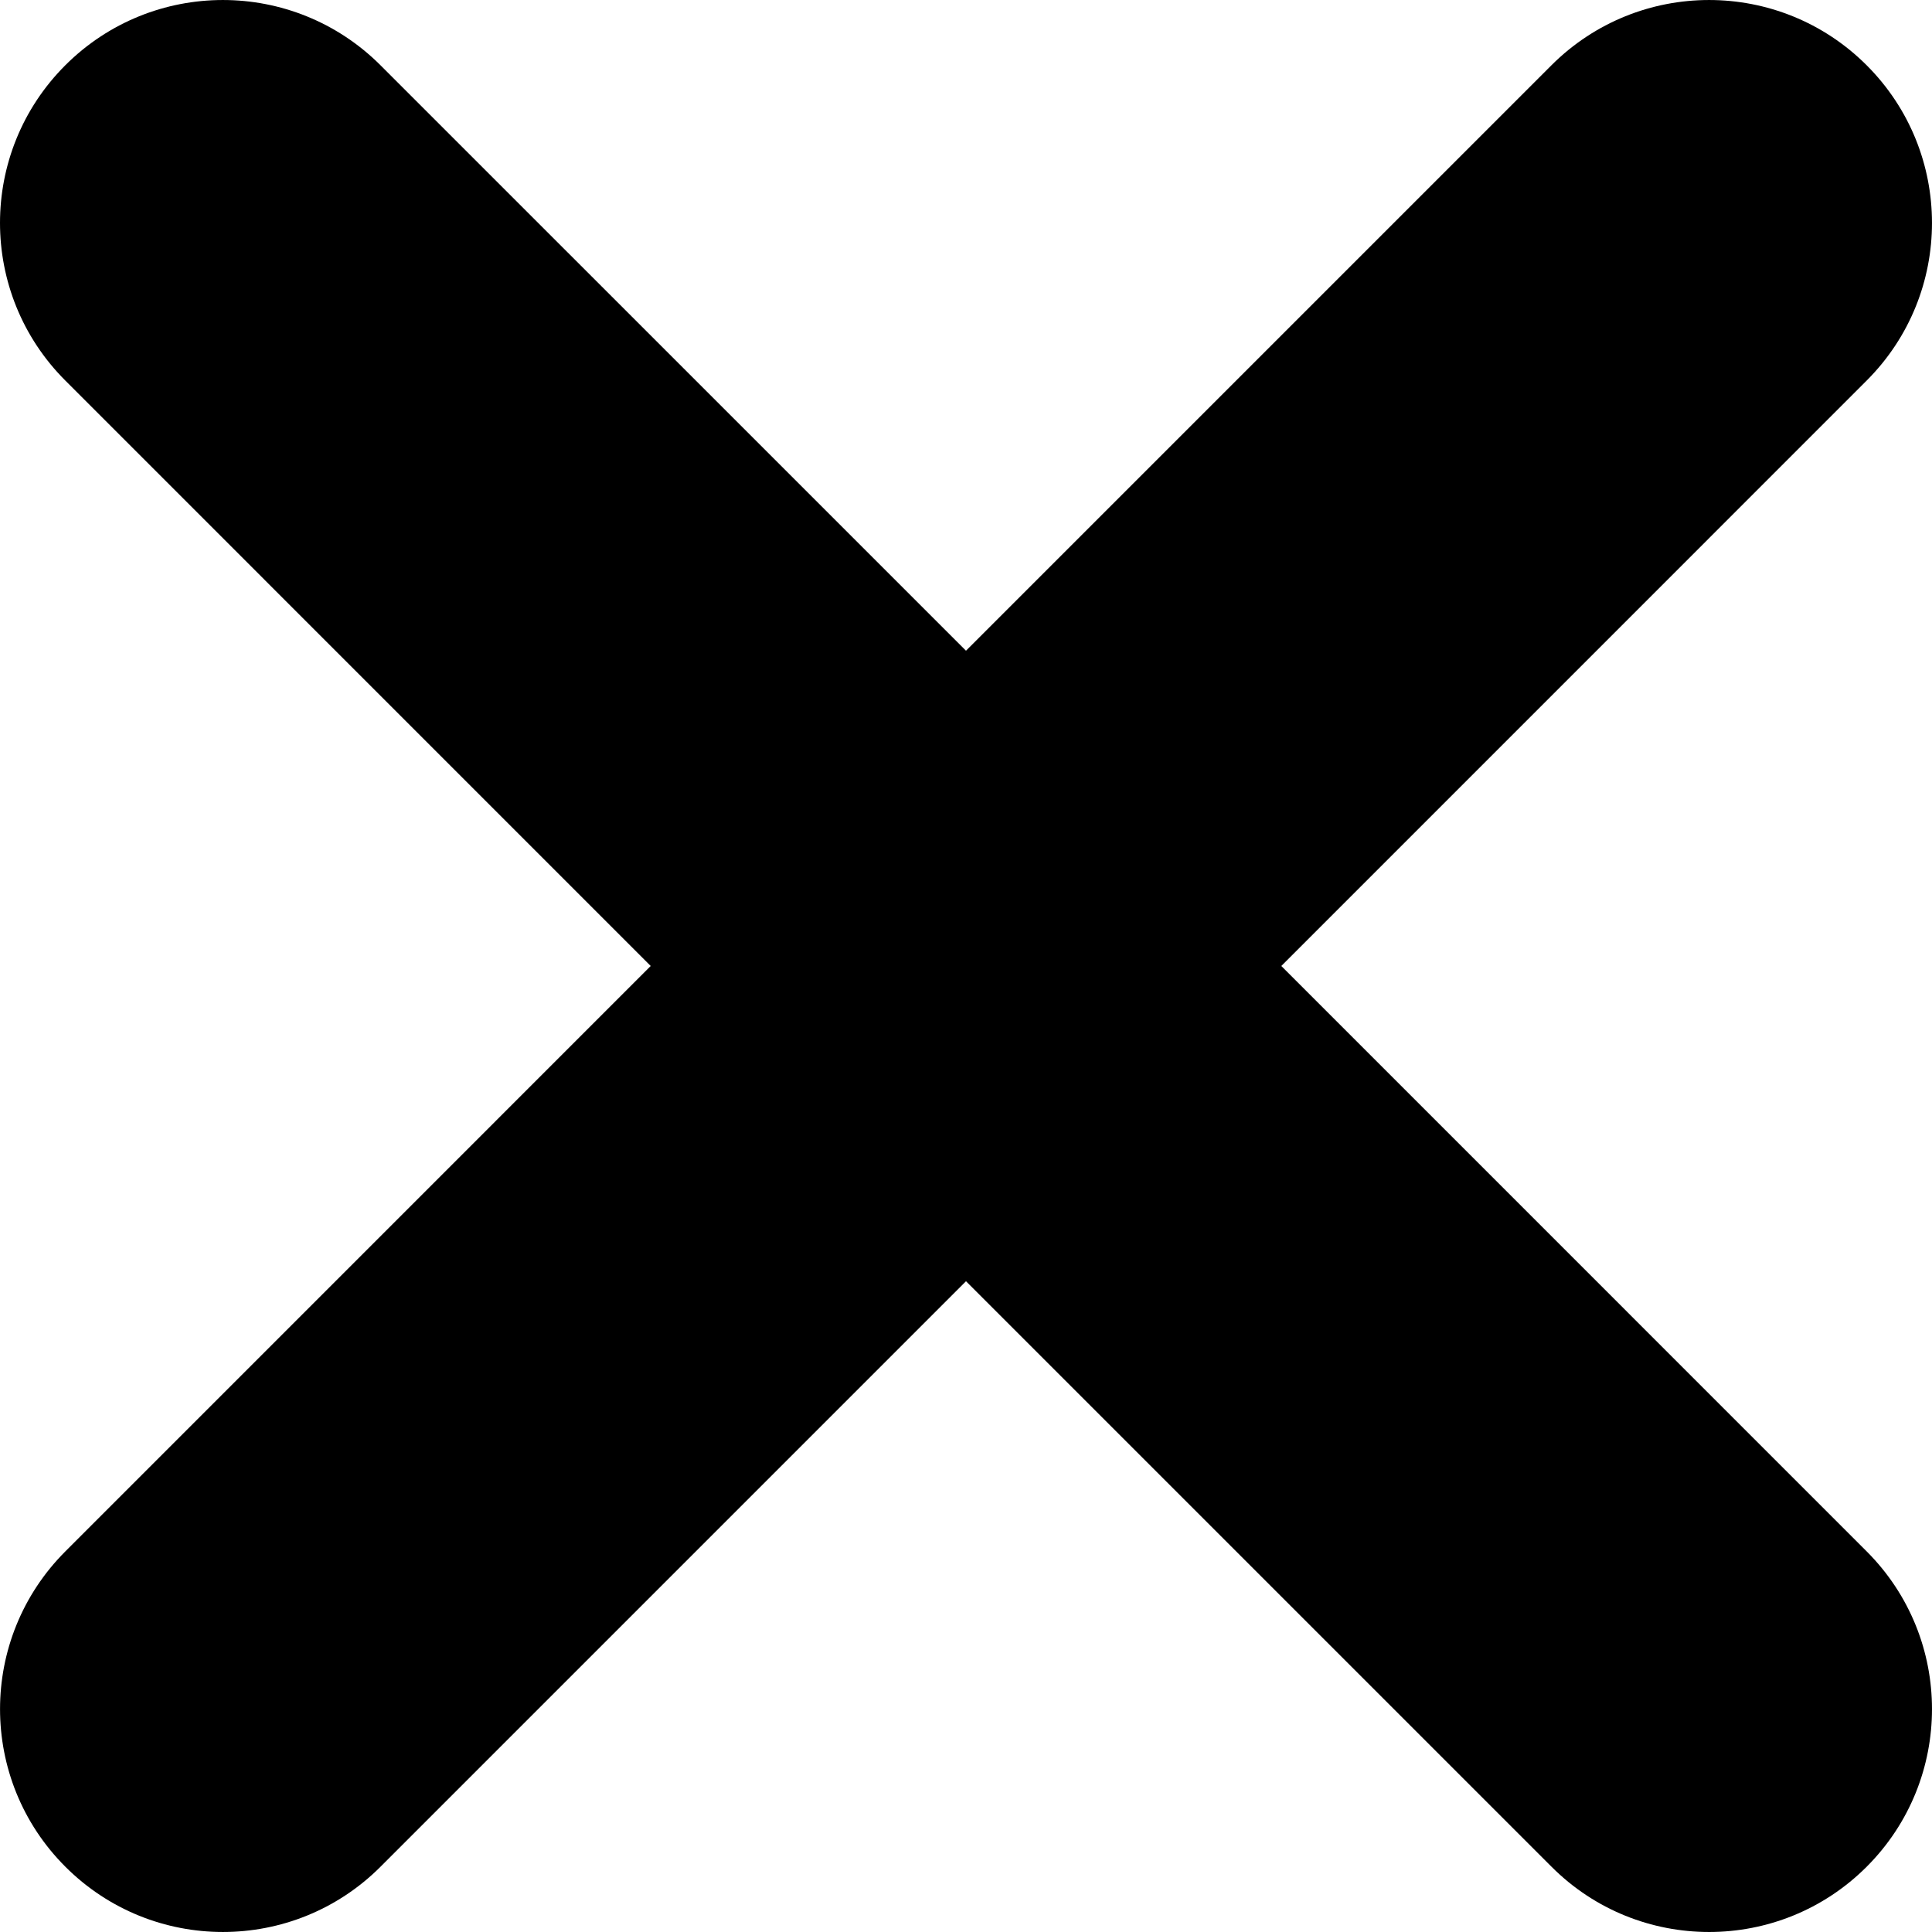
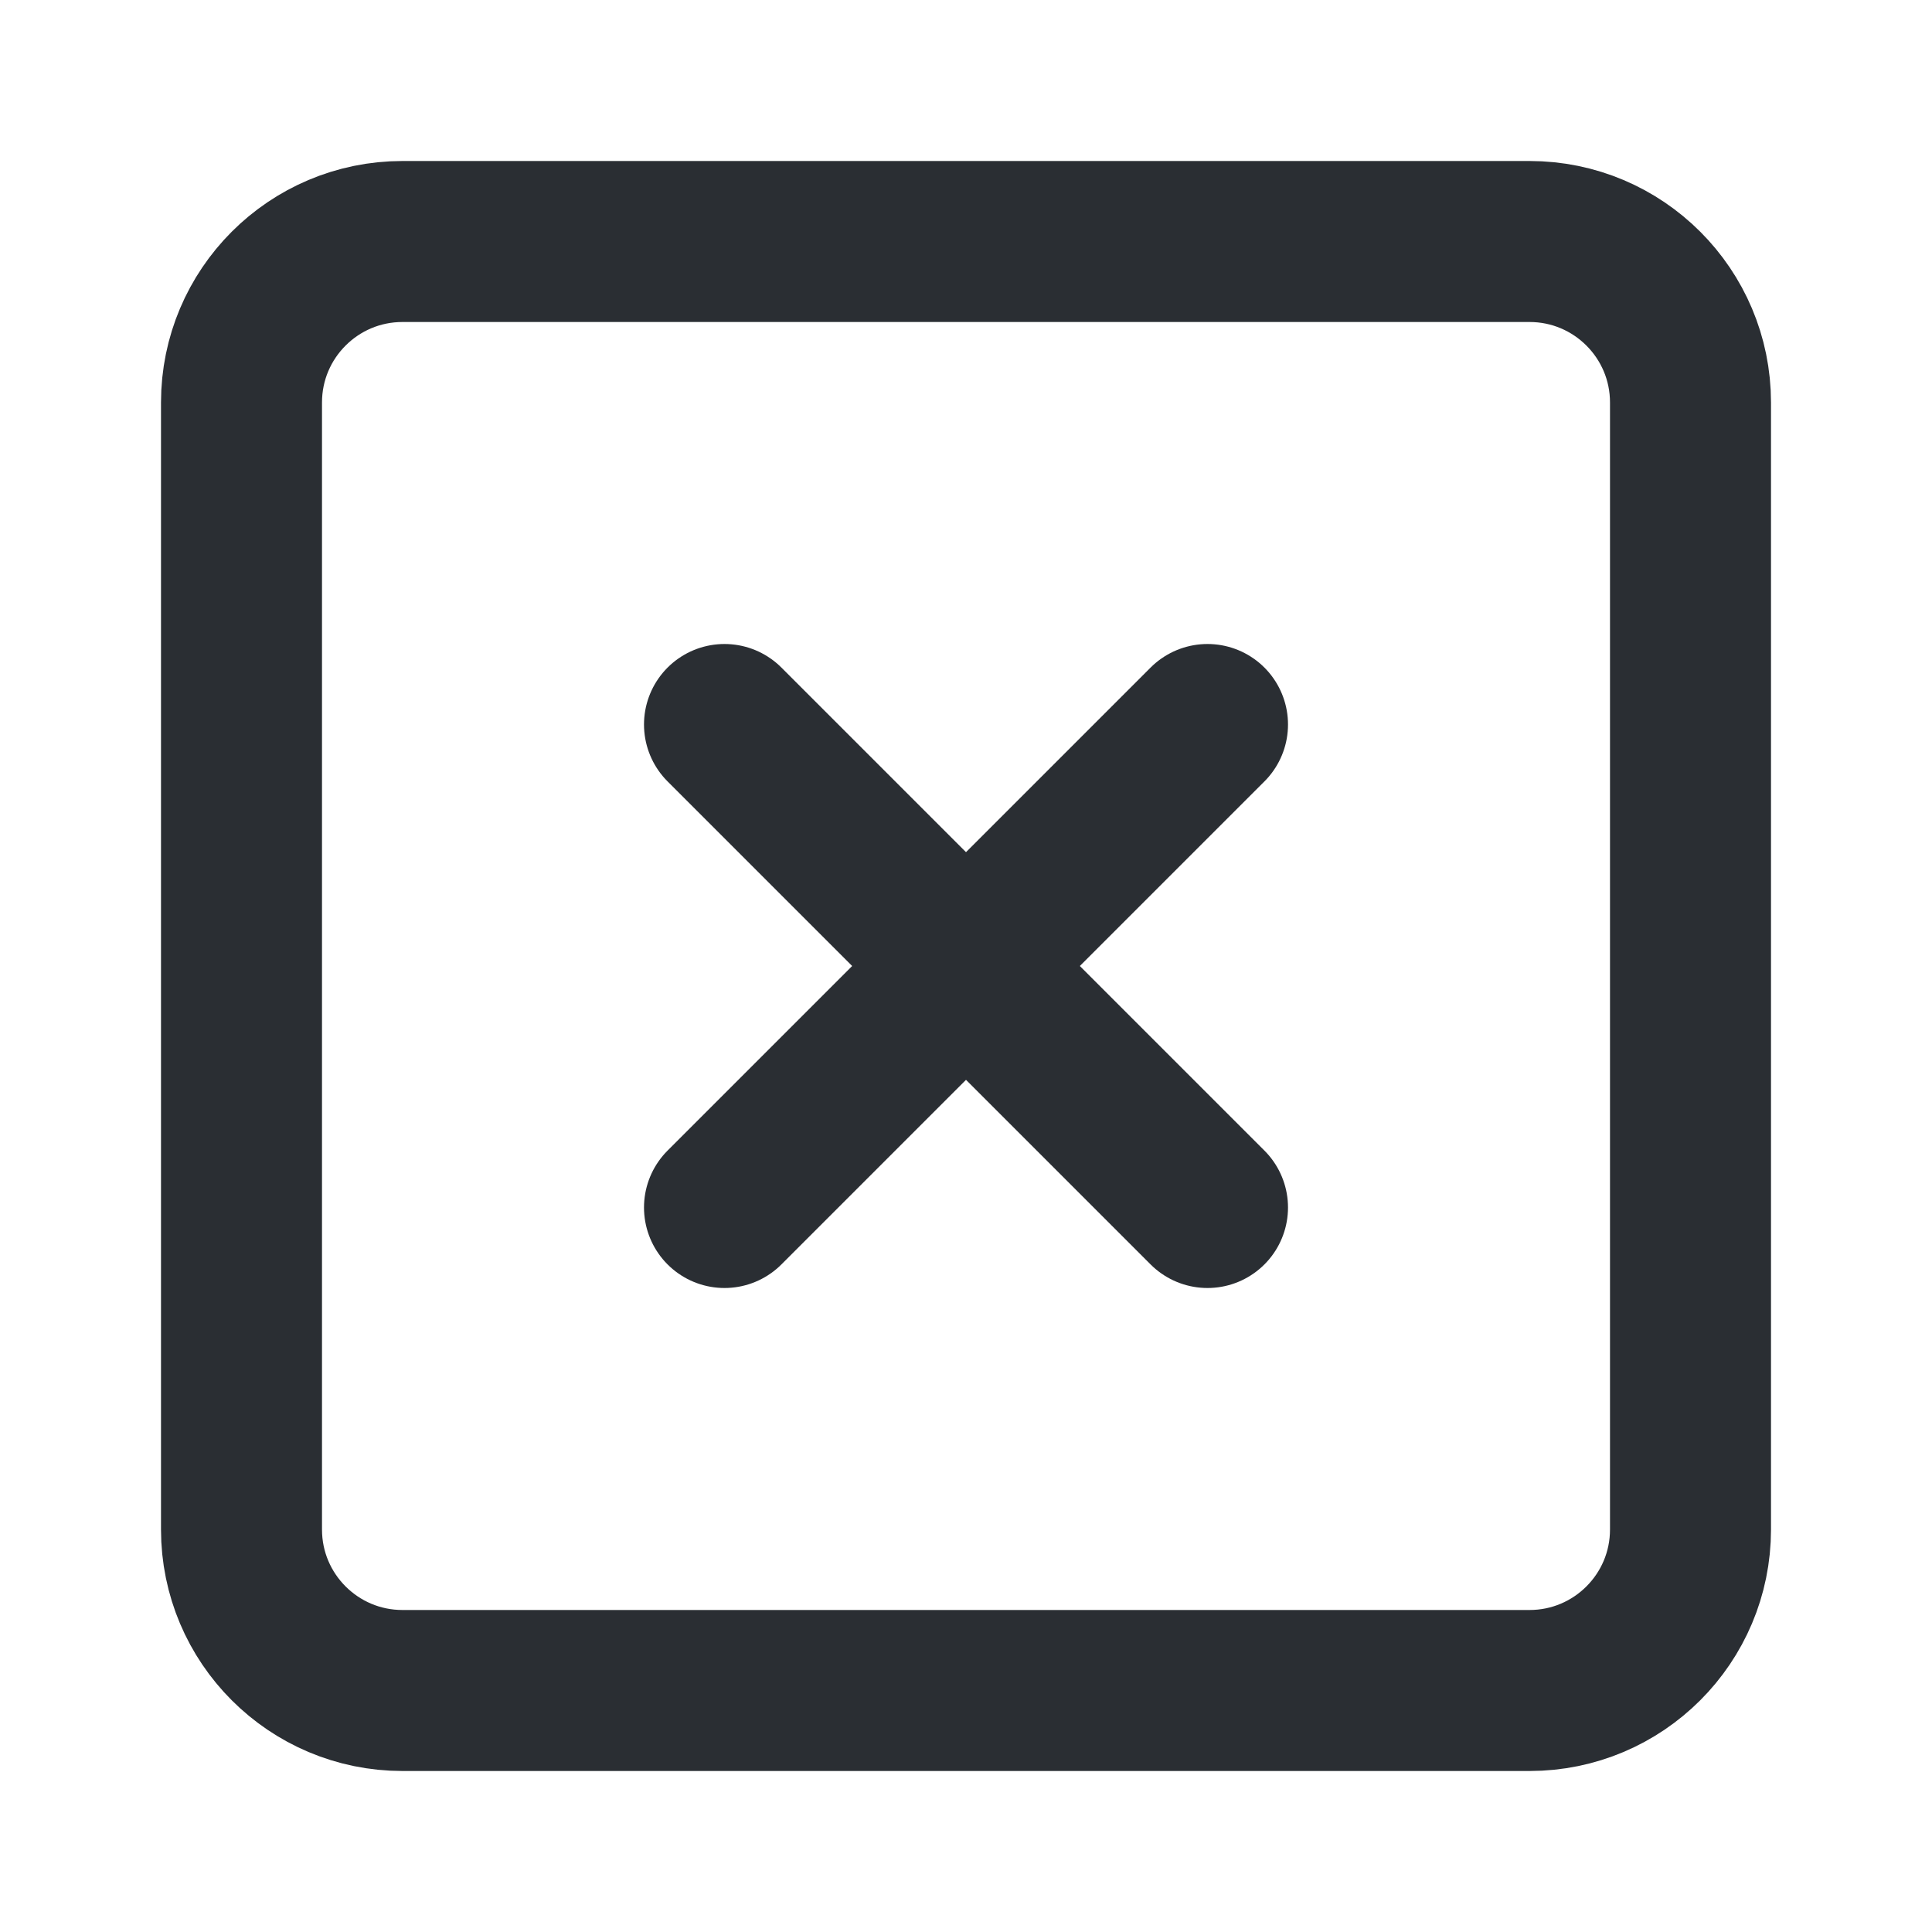
- <svg xmlns="http://www.w3.org/2000/svg" version="1.1" id="Capa_1" x="0px" y="0px" width="348.333px" height="348.334px" viewBox="0 0 348.333 348.334" style="enable-background:new 0 0 348.333 348.334;" xml:space="preserve">
-   <g>
-     <path d="M336.559,68.611L231.016,174.165l105.543,105.549c15.699,15.705,15.699,41.145,0,56.85   c-7.844,7.844-18.128,11.769-28.407,11.769c-10.296,0-20.581-3.919-28.419-11.769L174.167,231.003L68.609,336.563   c-7.843,7.844-18.128,11.769-28.416,11.769c-10.285,0-20.563-3.919-28.413-11.769c-15.699-15.698-15.699-41.139,0-56.85   l105.54-105.549L11.774,68.611c-15.699-15.699-15.699-41.145,0-56.844c15.696-15.687,41.127-15.687,56.829,0l105.563,105.554   L279.721,11.767c15.705-15.687,41.139-15.687,56.832,0C352.258,27.466,352.258,52.912,336.559,68.611z" />
-   </g>
-   <g>
- </g>
-   <g>
- </g>
-   <g>
- </g>
-   <g>
- </g>
-   <g>
- </g>
-   <g>
- </g>
-   <g>
- </g>
-   <g>
- </g>
-   <g>
- </g>
-   <g>
- </g>
-   <g>
- </g>
-   <g>
- </g>
-   <g>
- </g>
-   <g>
- </g>
-   <g>
- </g>
+ <svg xmlns="http://www.w3.org/2000/svg" width="24" height="24" viewBox="0 0 24 24" fill="none" stroke="#2a2e33" stroke-width="2" stroke-linecap="round" stroke-linejoin="round" class="feather feather-x-square">
+   <rect x="3" y="3" width="18" height="18" rx="2" ry="2" />
+   <line x1="9" y1="9" x2="15" y2="15" />
+   <line x1="15" y1="9" x2="9" y2="15" />
</svg>
